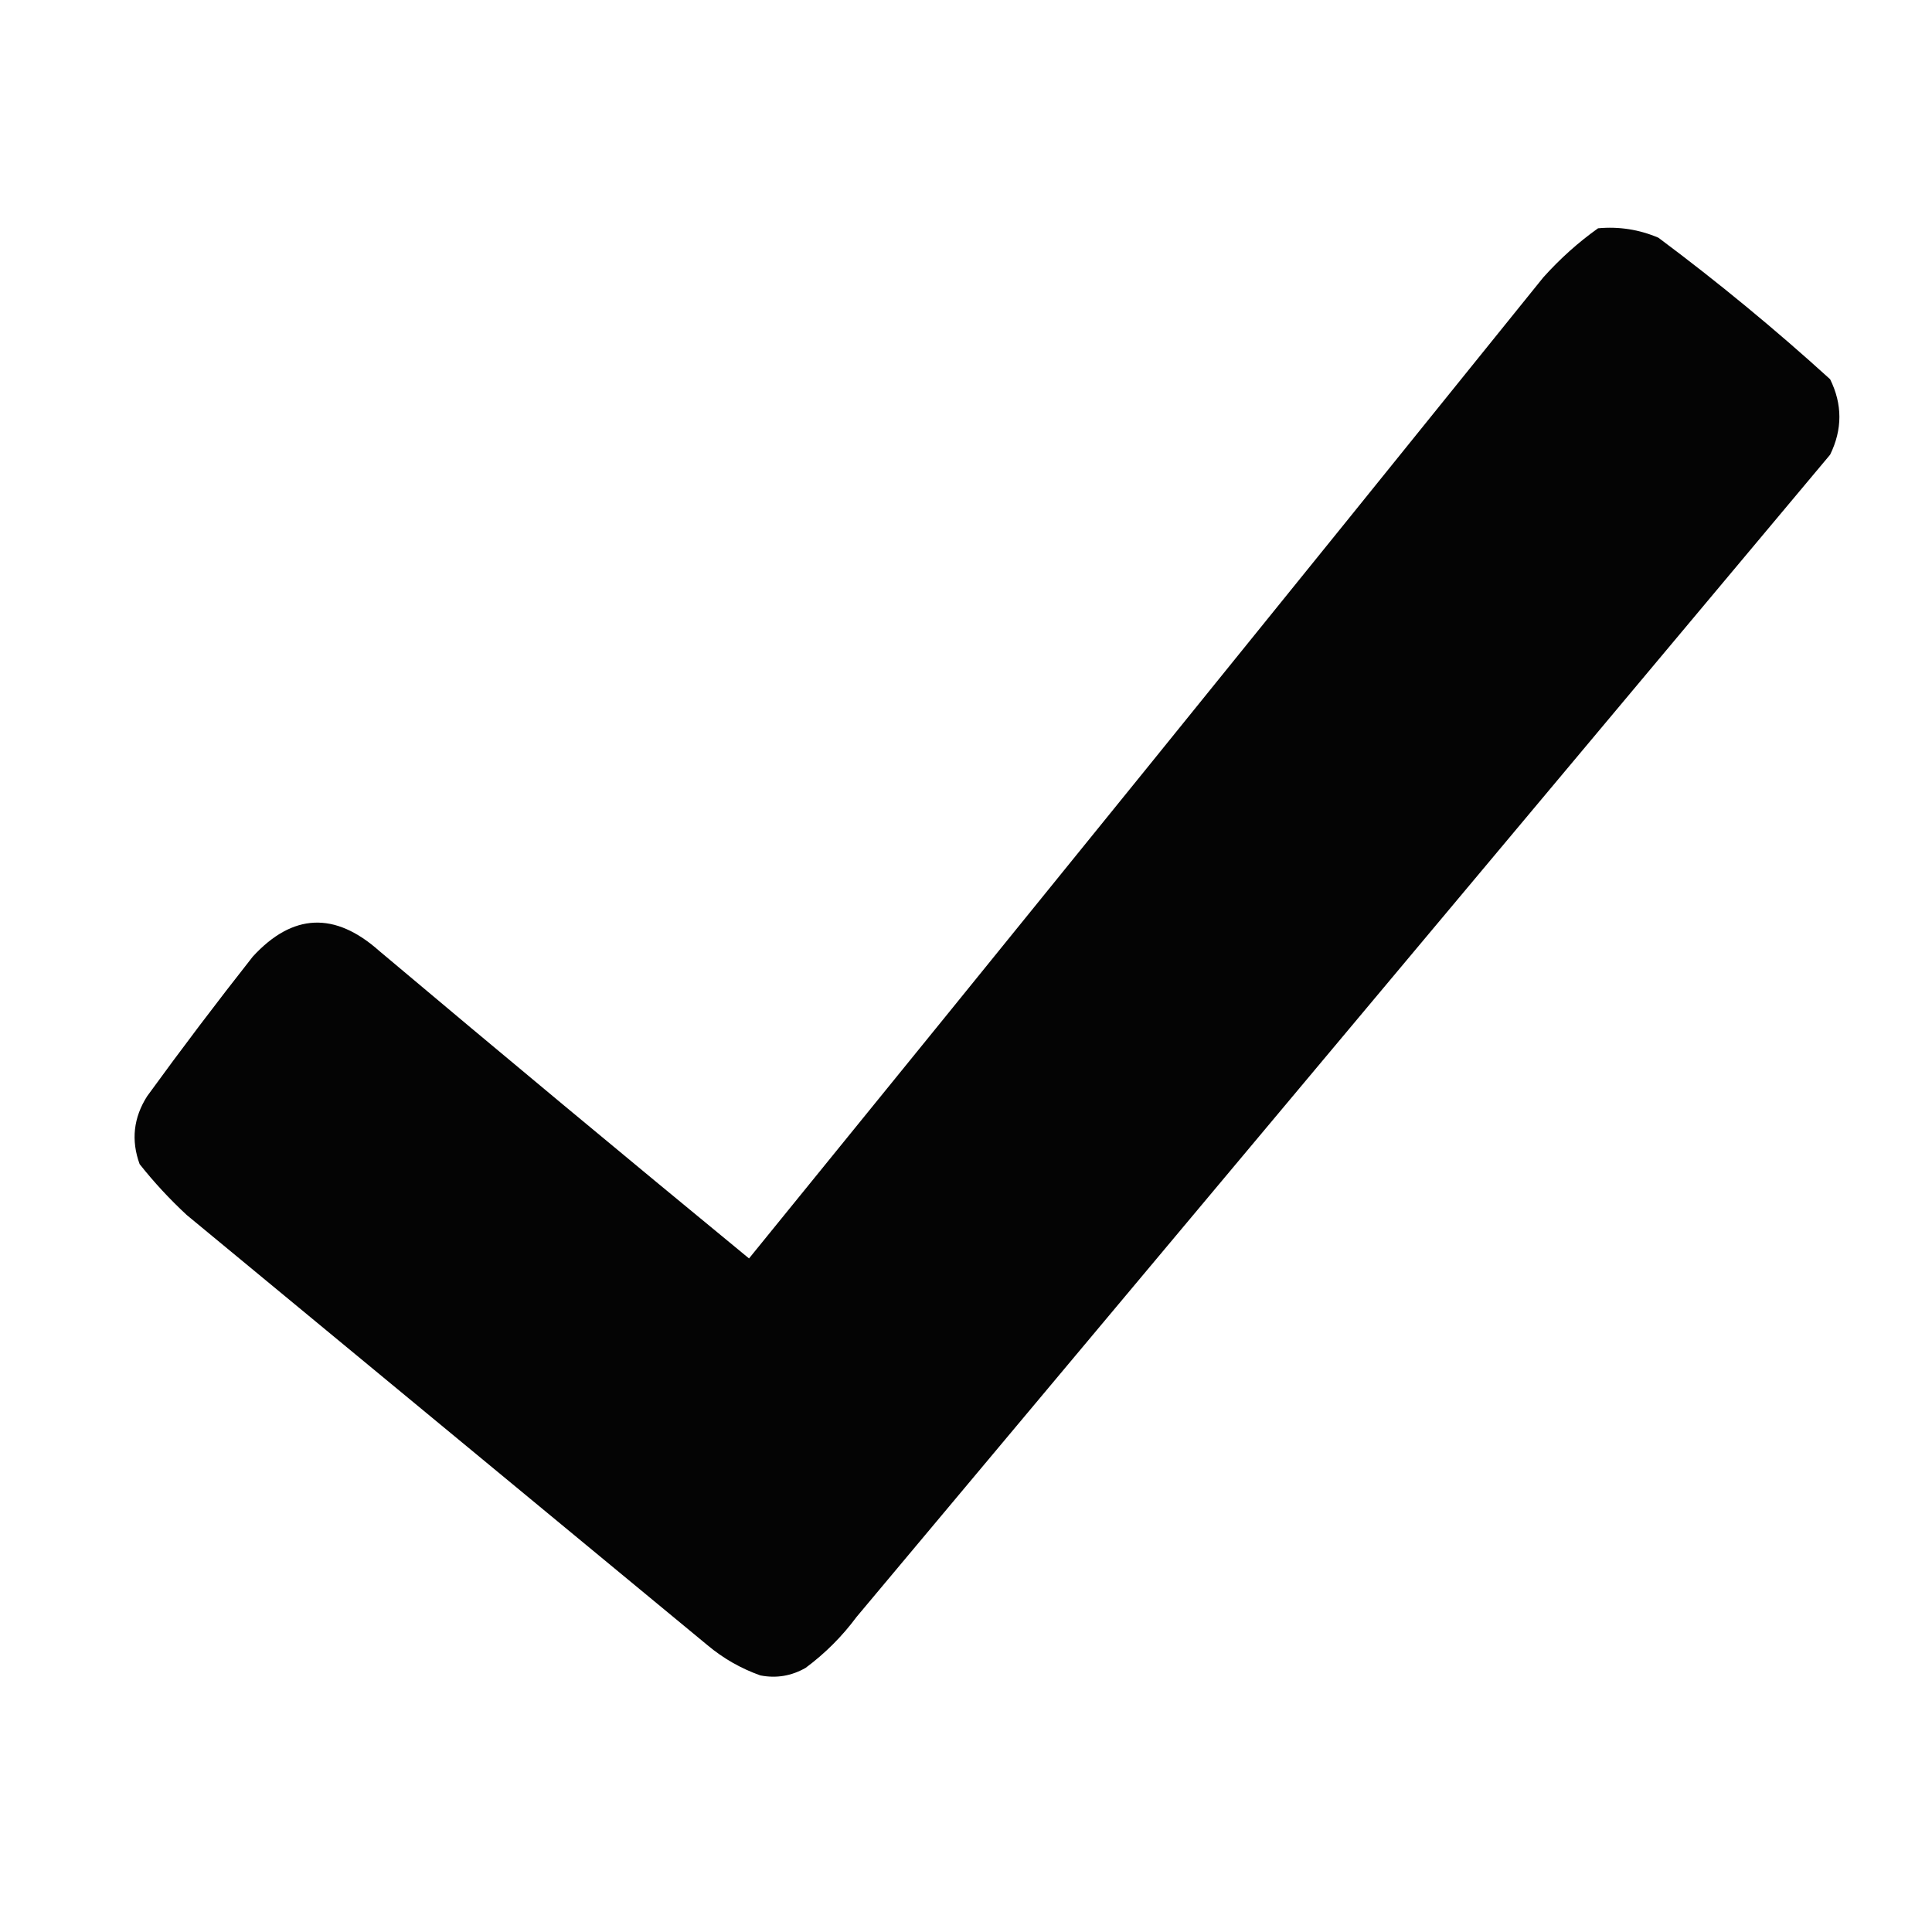
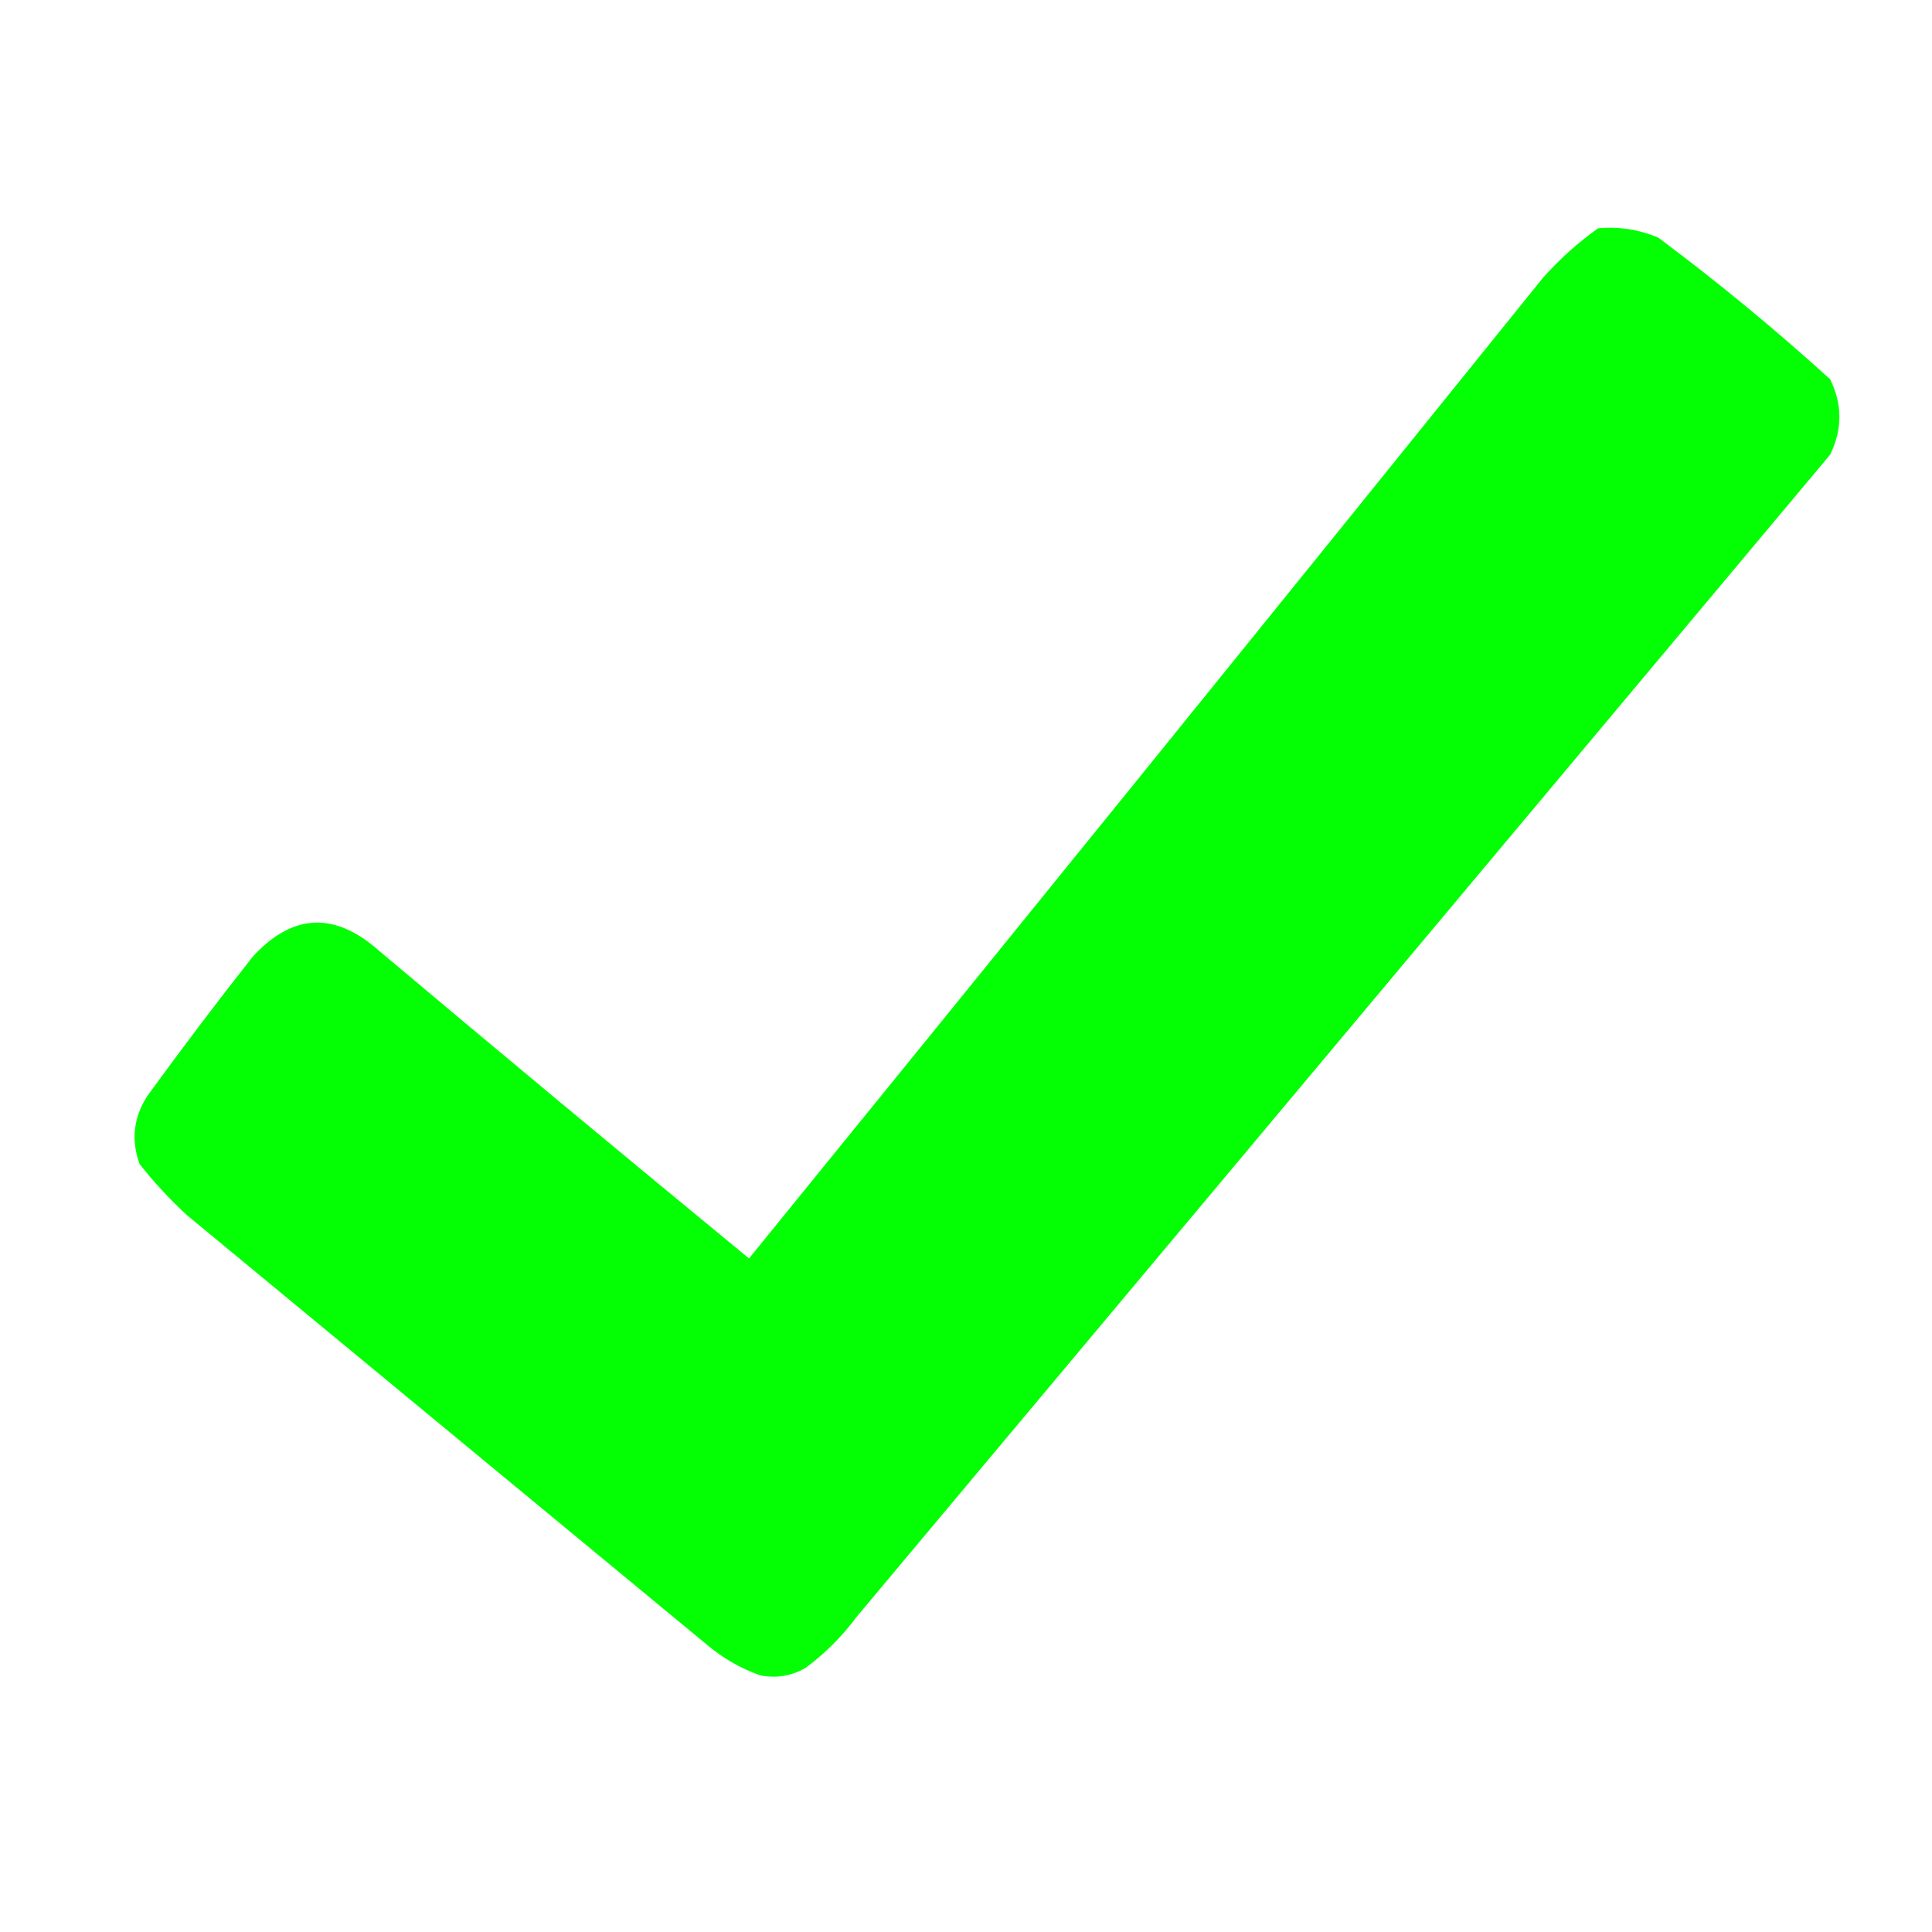
<svg xmlns="http://www.w3.org/2000/svg" version="1.1" width="512px" height="512px" style="shape-rendering:geometricPrecision; text-rendering:geometricPrecision; image-rendering:optimizeQuality; fill-rule:evenodd; clip-rule:evenodd">
  <g>
-     <path style="opacity:0.983" fill="#000000" d="M 423.5,60.5 C 429.072,59.99 434.405,60.823 439.5,63C 455.249,74.745 470.416,87.245 485,100.5C 488.277,107.139 488.277,113.806 485,120.5C 399,223.167 313,325.833 227,428.5C 223.167,433.667 218.667,438.167 213.5,442C 209.738,444.156 205.738,444.823 201.5,444C 196.338,442.166 191.672,439.499 187.5,436C 141.5,398 95.5,360 49.5,322C 44.966,317.801 40.799,313.301 37,308.5C 34.705,302.191 35.372,296.191 39,290.5C 48.09,277.987 57.424,265.654 67,253.5C 77.549,242.023 88.716,241.523 100.5,252C 133.021,279.355 165.687,306.522 198.5,333.5C 268.856,246.978 339.023,160.311 409,73.5C 413.432,68.56 418.265,64.227 423.5,60.5 Z" />
+     <path style="opacity:0.983" fill="#00FF00" d="M 423.5,60.5 C 429.072,59.99 434.405,60.823 439.5,63C 455.249,74.745 470.416,87.245 485,100.5C 488.277,107.139 488.277,113.806 485,120.5C 399,223.167 313,325.833 227,428.5C 223.167,433.667 218.667,438.167 213.5,442C 209.738,444.156 205.738,444.823 201.5,444C 196.338,442.166 191.672,439.499 187.5,436C 141.5,398 95.5,360 49.5,322C 44.966,317.801 40.799,313.301 37,308.5C 34.705,302.191 35.372,296.191 39,290.5C 48.09,277.987 57.424,265.654 67,253.5C 77.549,242.023 88.716,241.523 100.5,252C 133.021,279.355 165.687,306.522 198.5,333.5C 268.856,246.978 339.023,160.311 409,73.5C 413.432,68.56 418.265,64.227 423.5,60.5 Z" />
  </g>
</svg>
